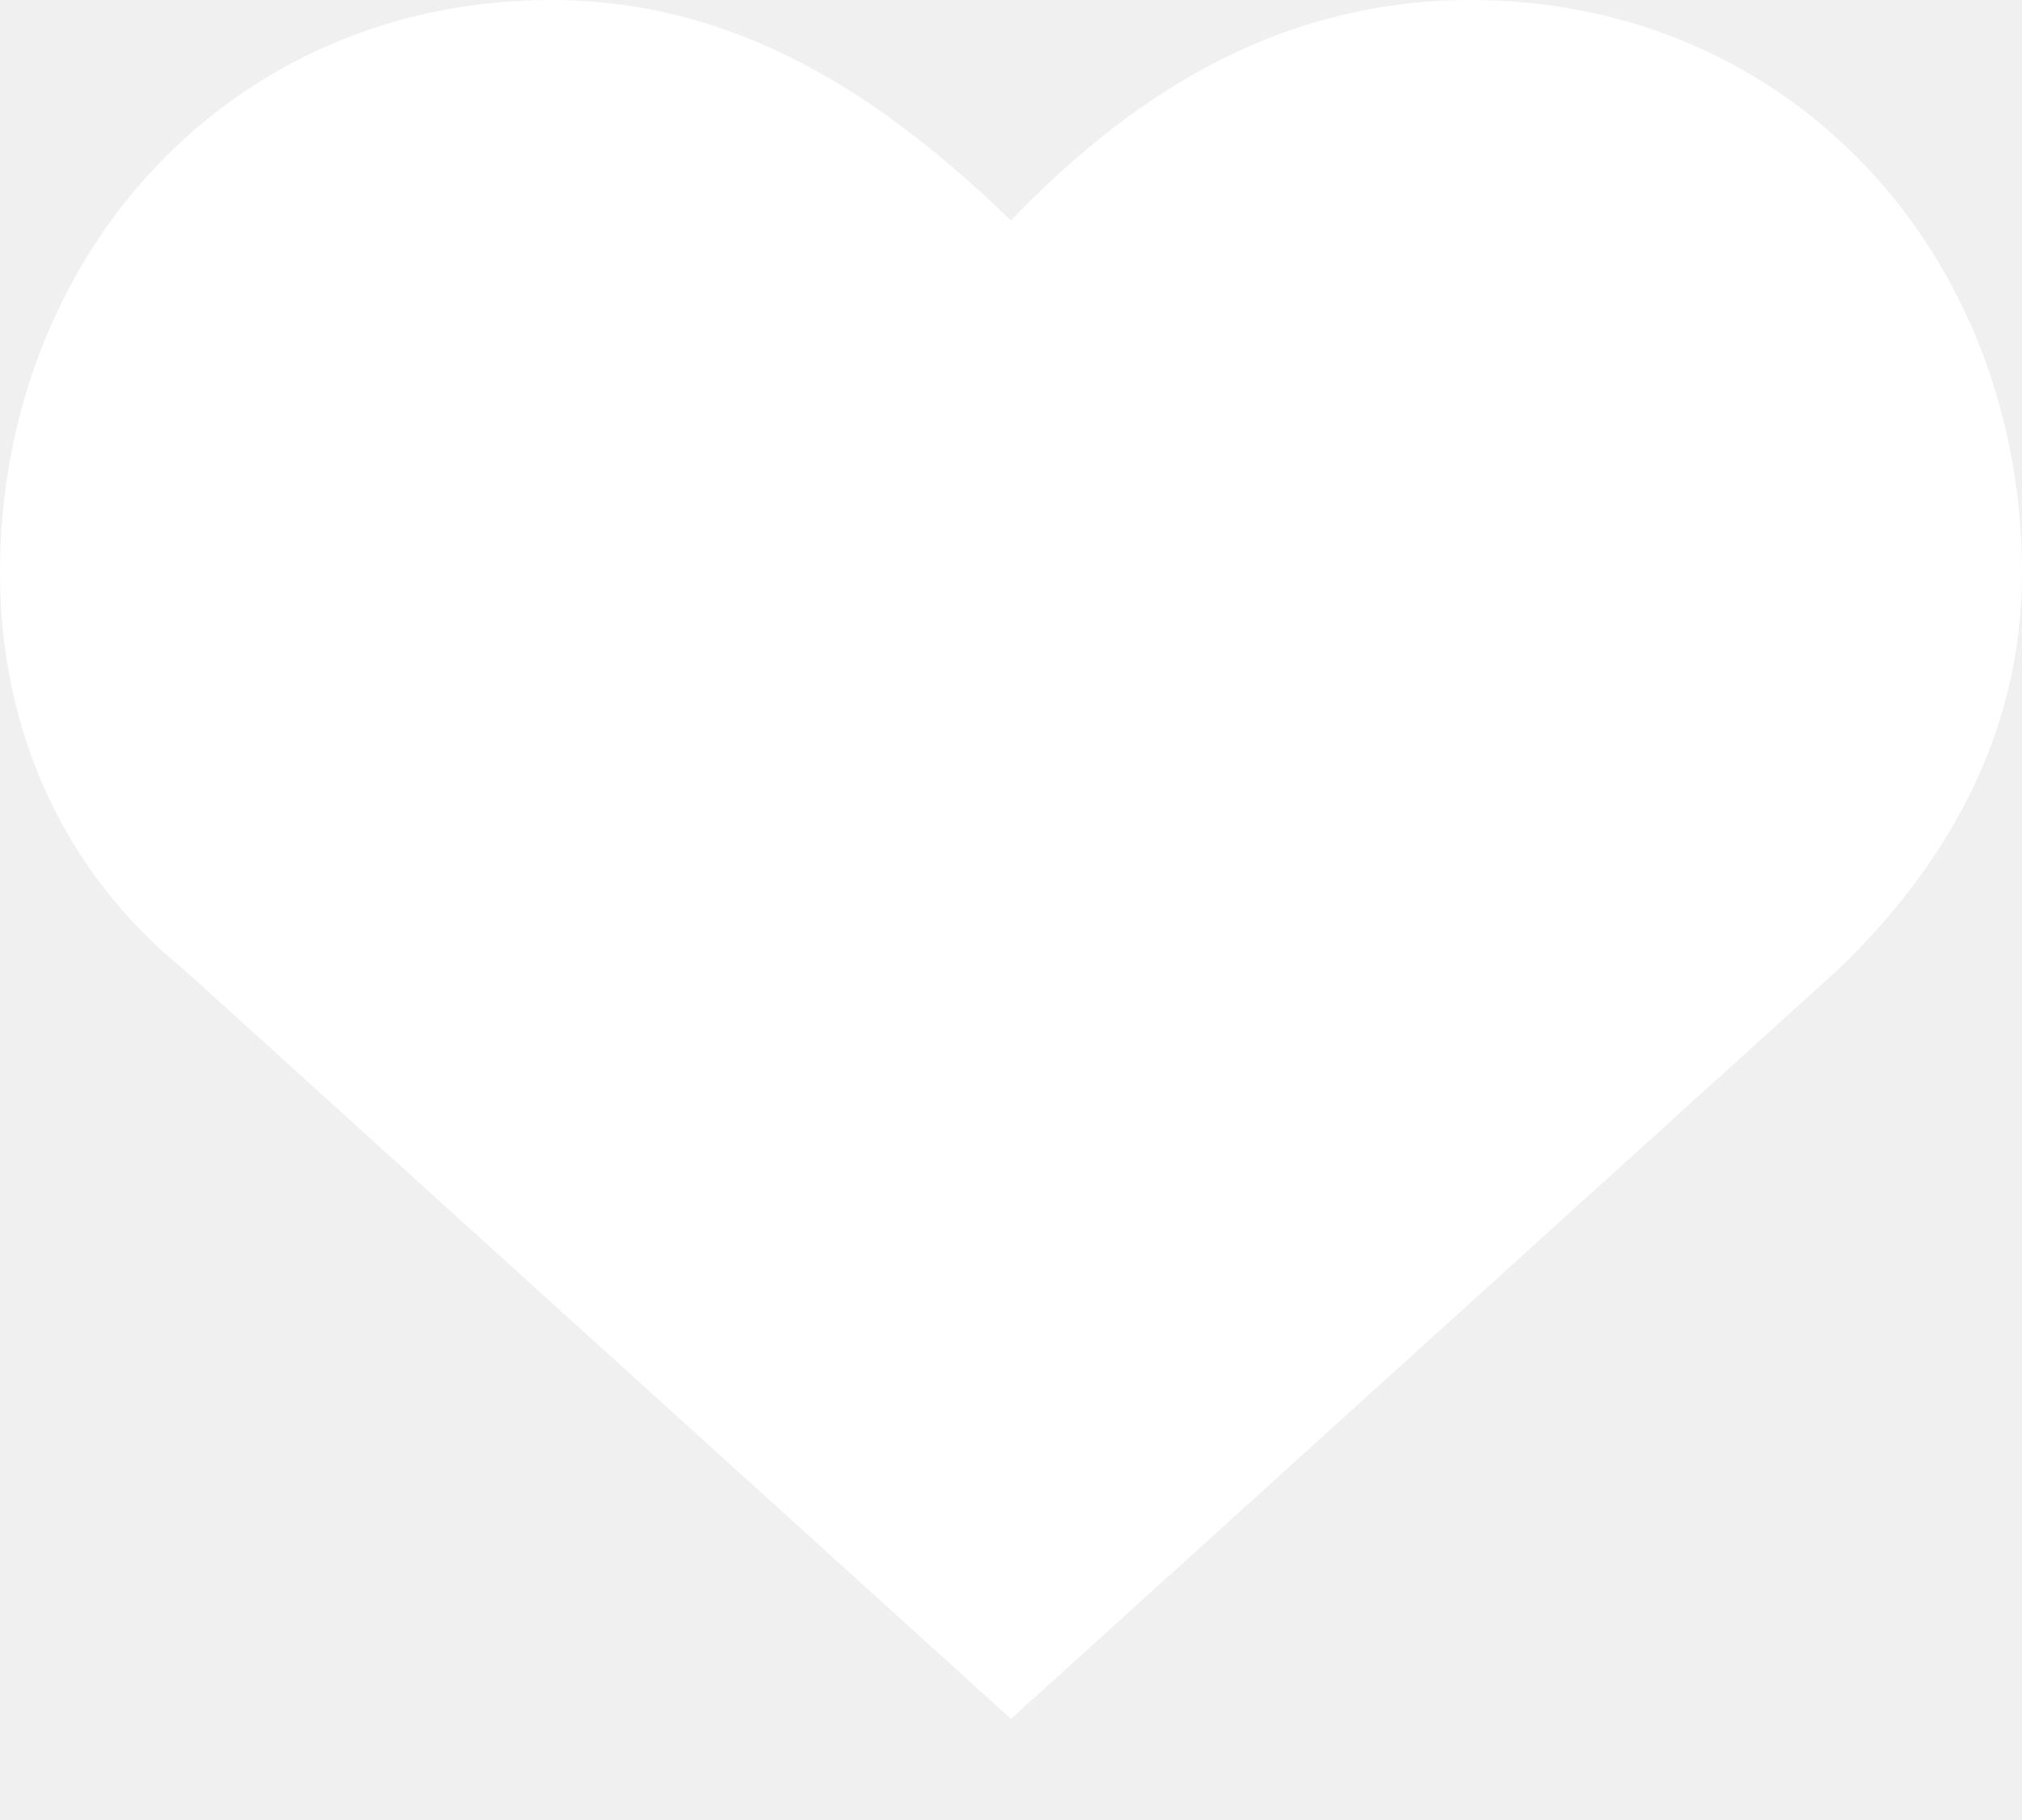
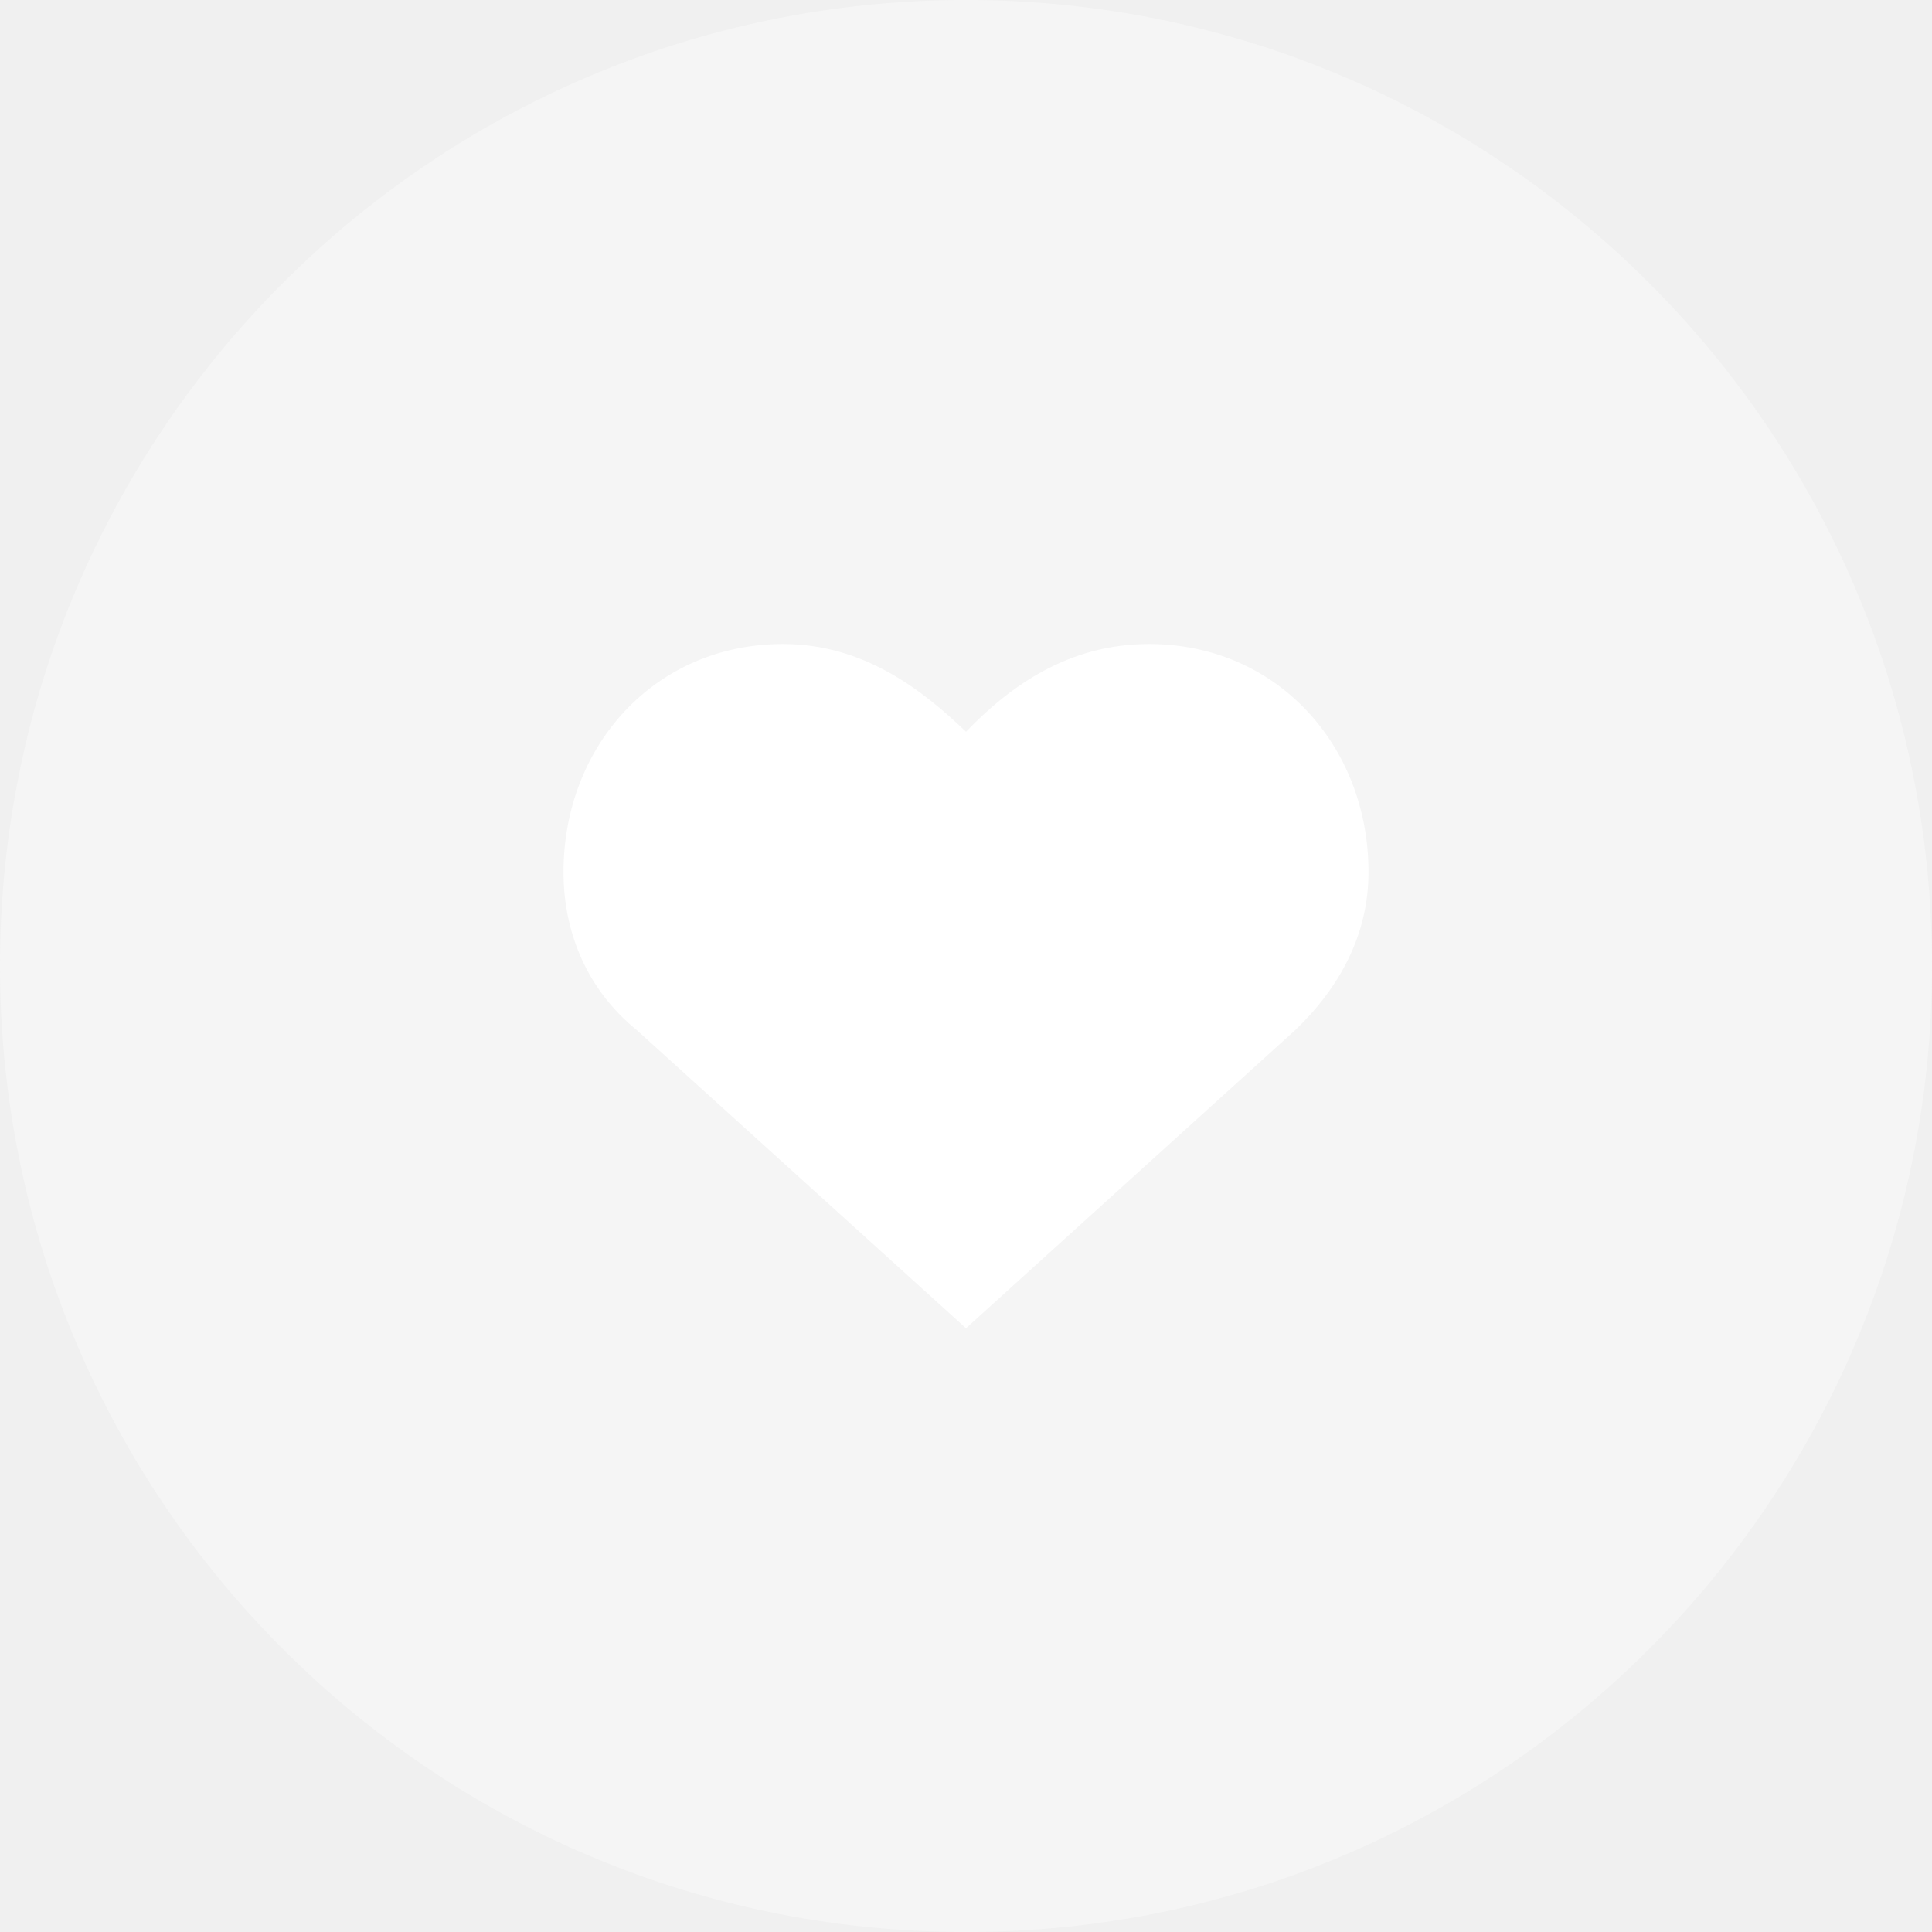
- <svg xmlns="http://www.w3.org/2000/svg" width="10" height="9" fill="none">
-   <path fill="#fff" d="M7.273 0C6.273 0 5.545.523 5 1.09 4.455.567 3.727 0 2.727 0 1.137 0 0 1.264 0 2.833c0 .785.318 1.482.91 1.962L5 8.5l4.09-3.705c.546-.523.91-1.177.91-1.962C10 1.264 8.864 0 7.273 0Z" />
+ <svg xmlns="http://www.w3.org/2000/svg" width="24" height="24" viewBox="0 0 24 24" fill="none">
+   <rect width="24" height="24" rx="12" fill="#F5F5F5" />
+   <path d="M14.273 8C13.273 8 12.546 8.523 12 9.09C11.454 8.567 10.727 8 9.727 8C8.136 8 7 9.264 7 10.833C7 11.618 7.318 12.315 7.909 12.795L12 16.5L16.091 12.795C16.636 12.272 17 11.618 17 10.833C17 9.264 15.864 8 14.273 8Z" fill="white" />
</svg>
